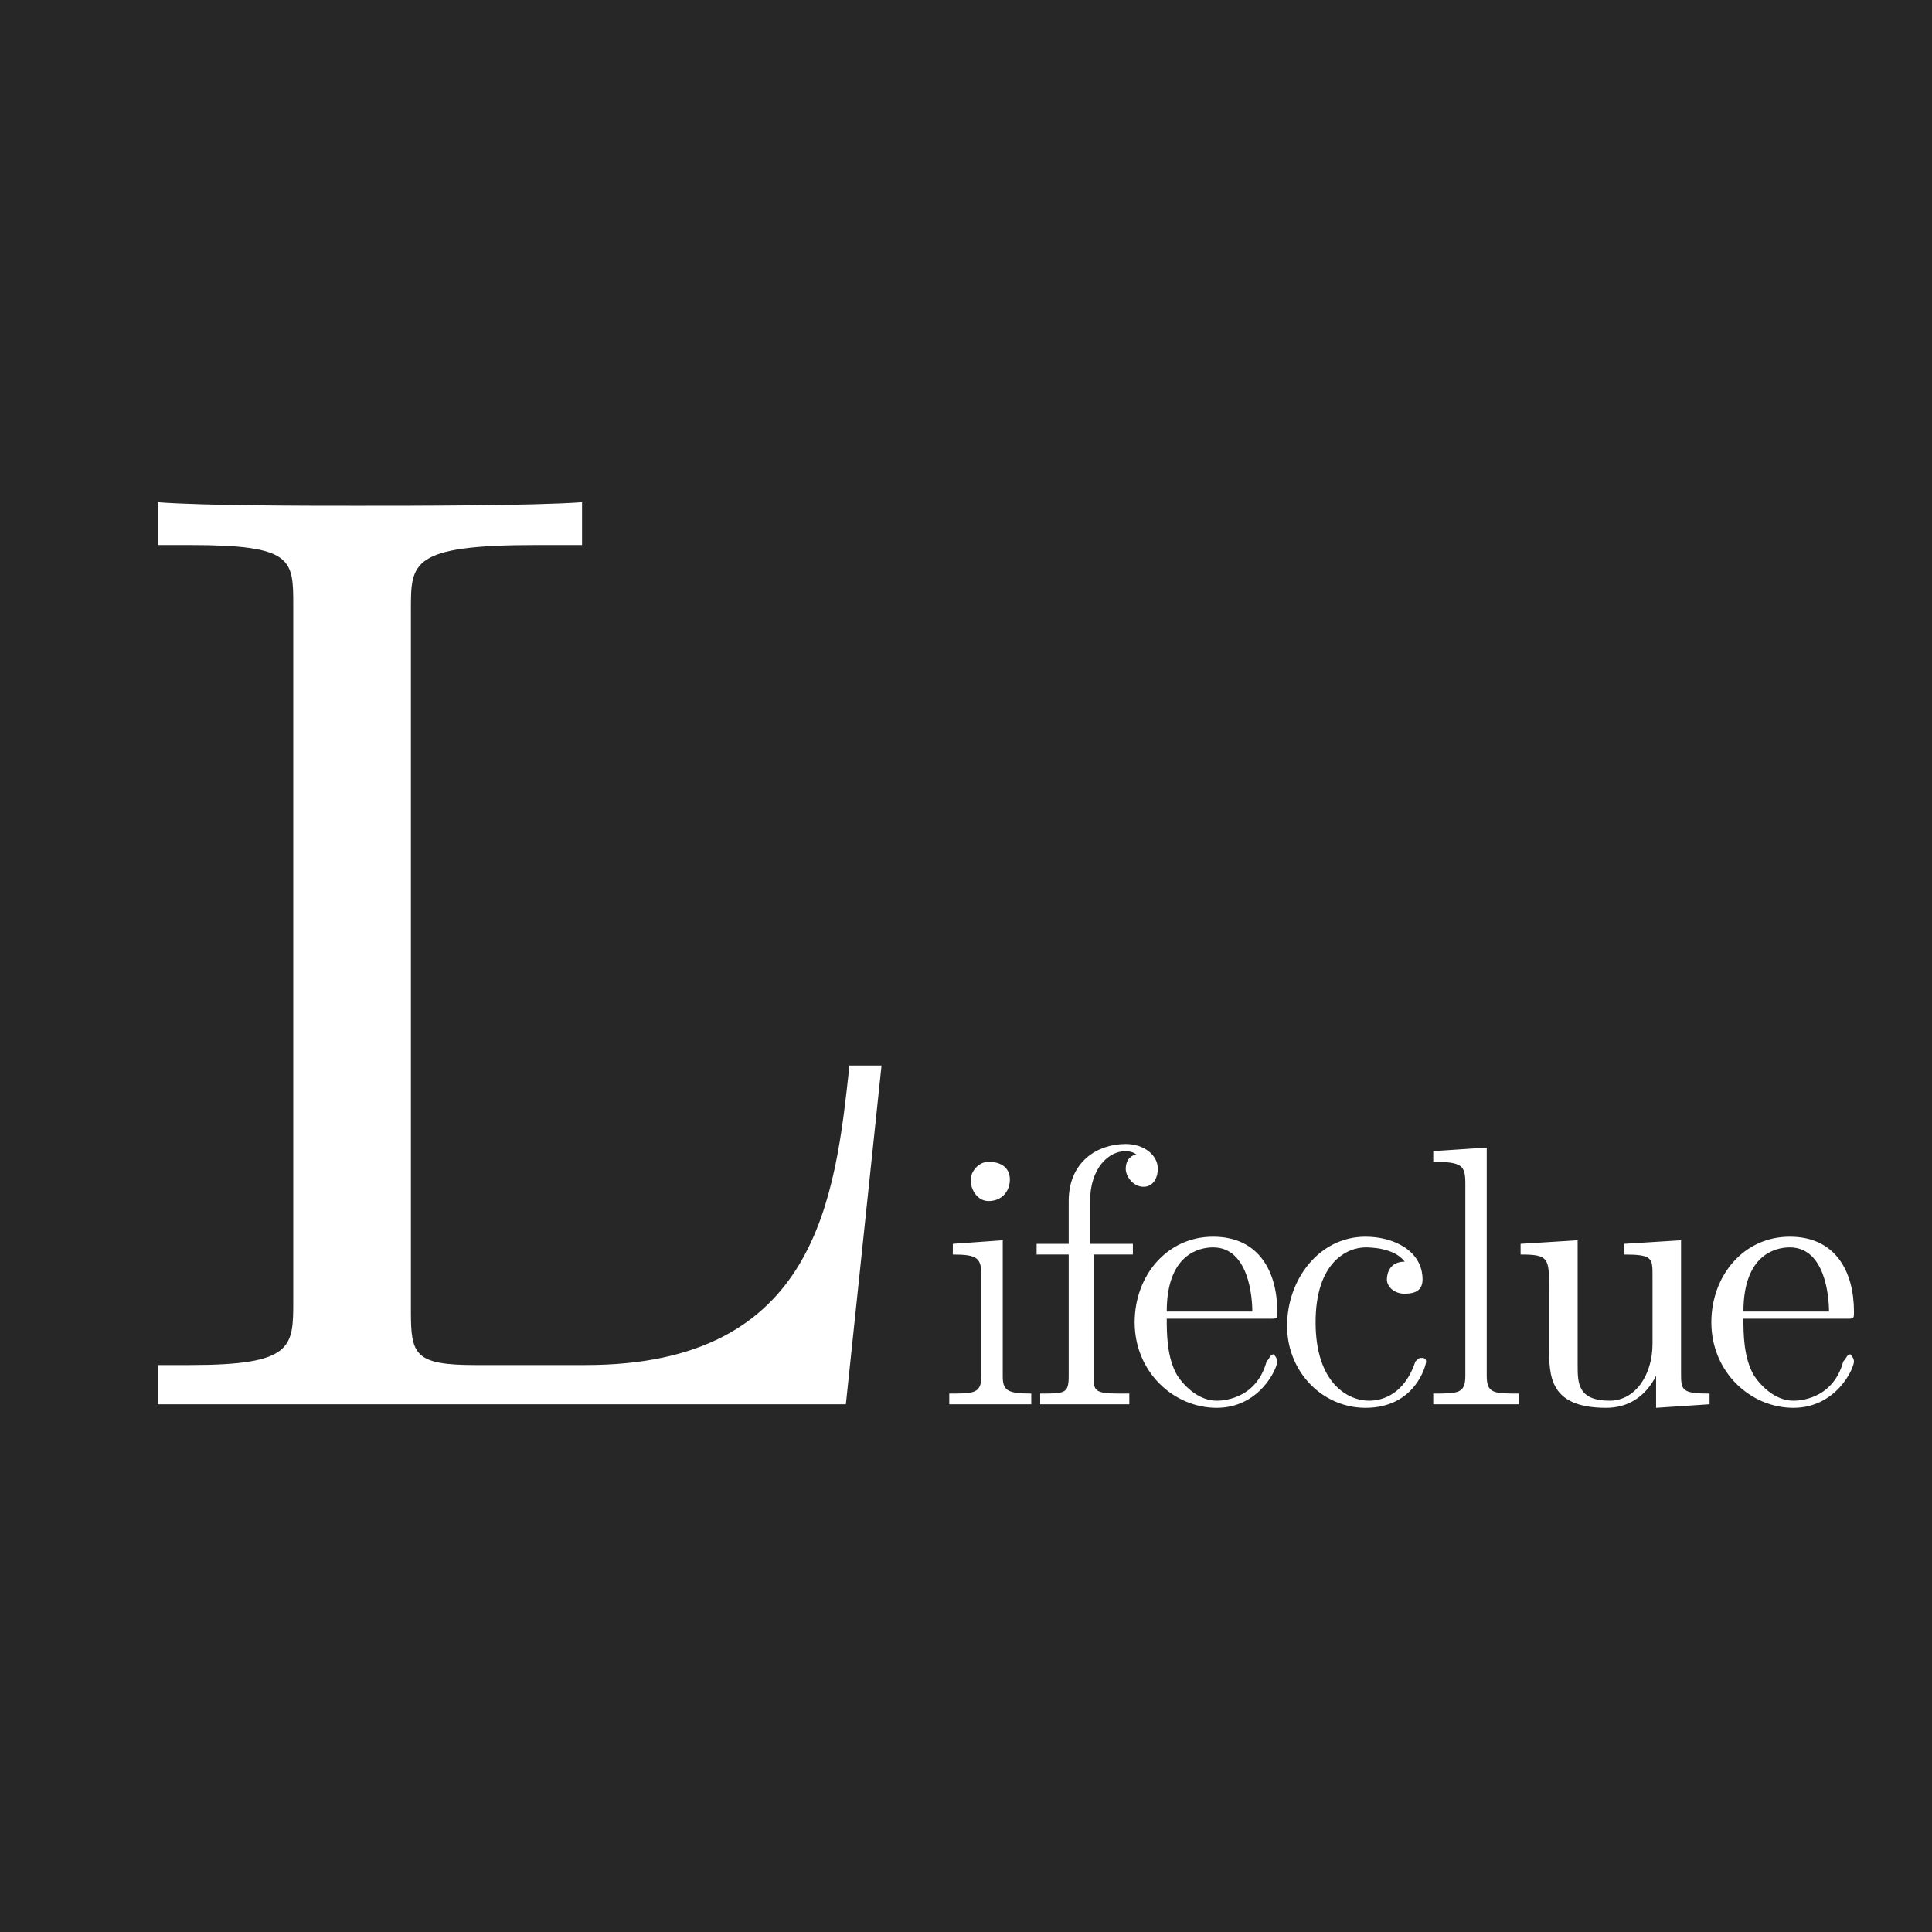
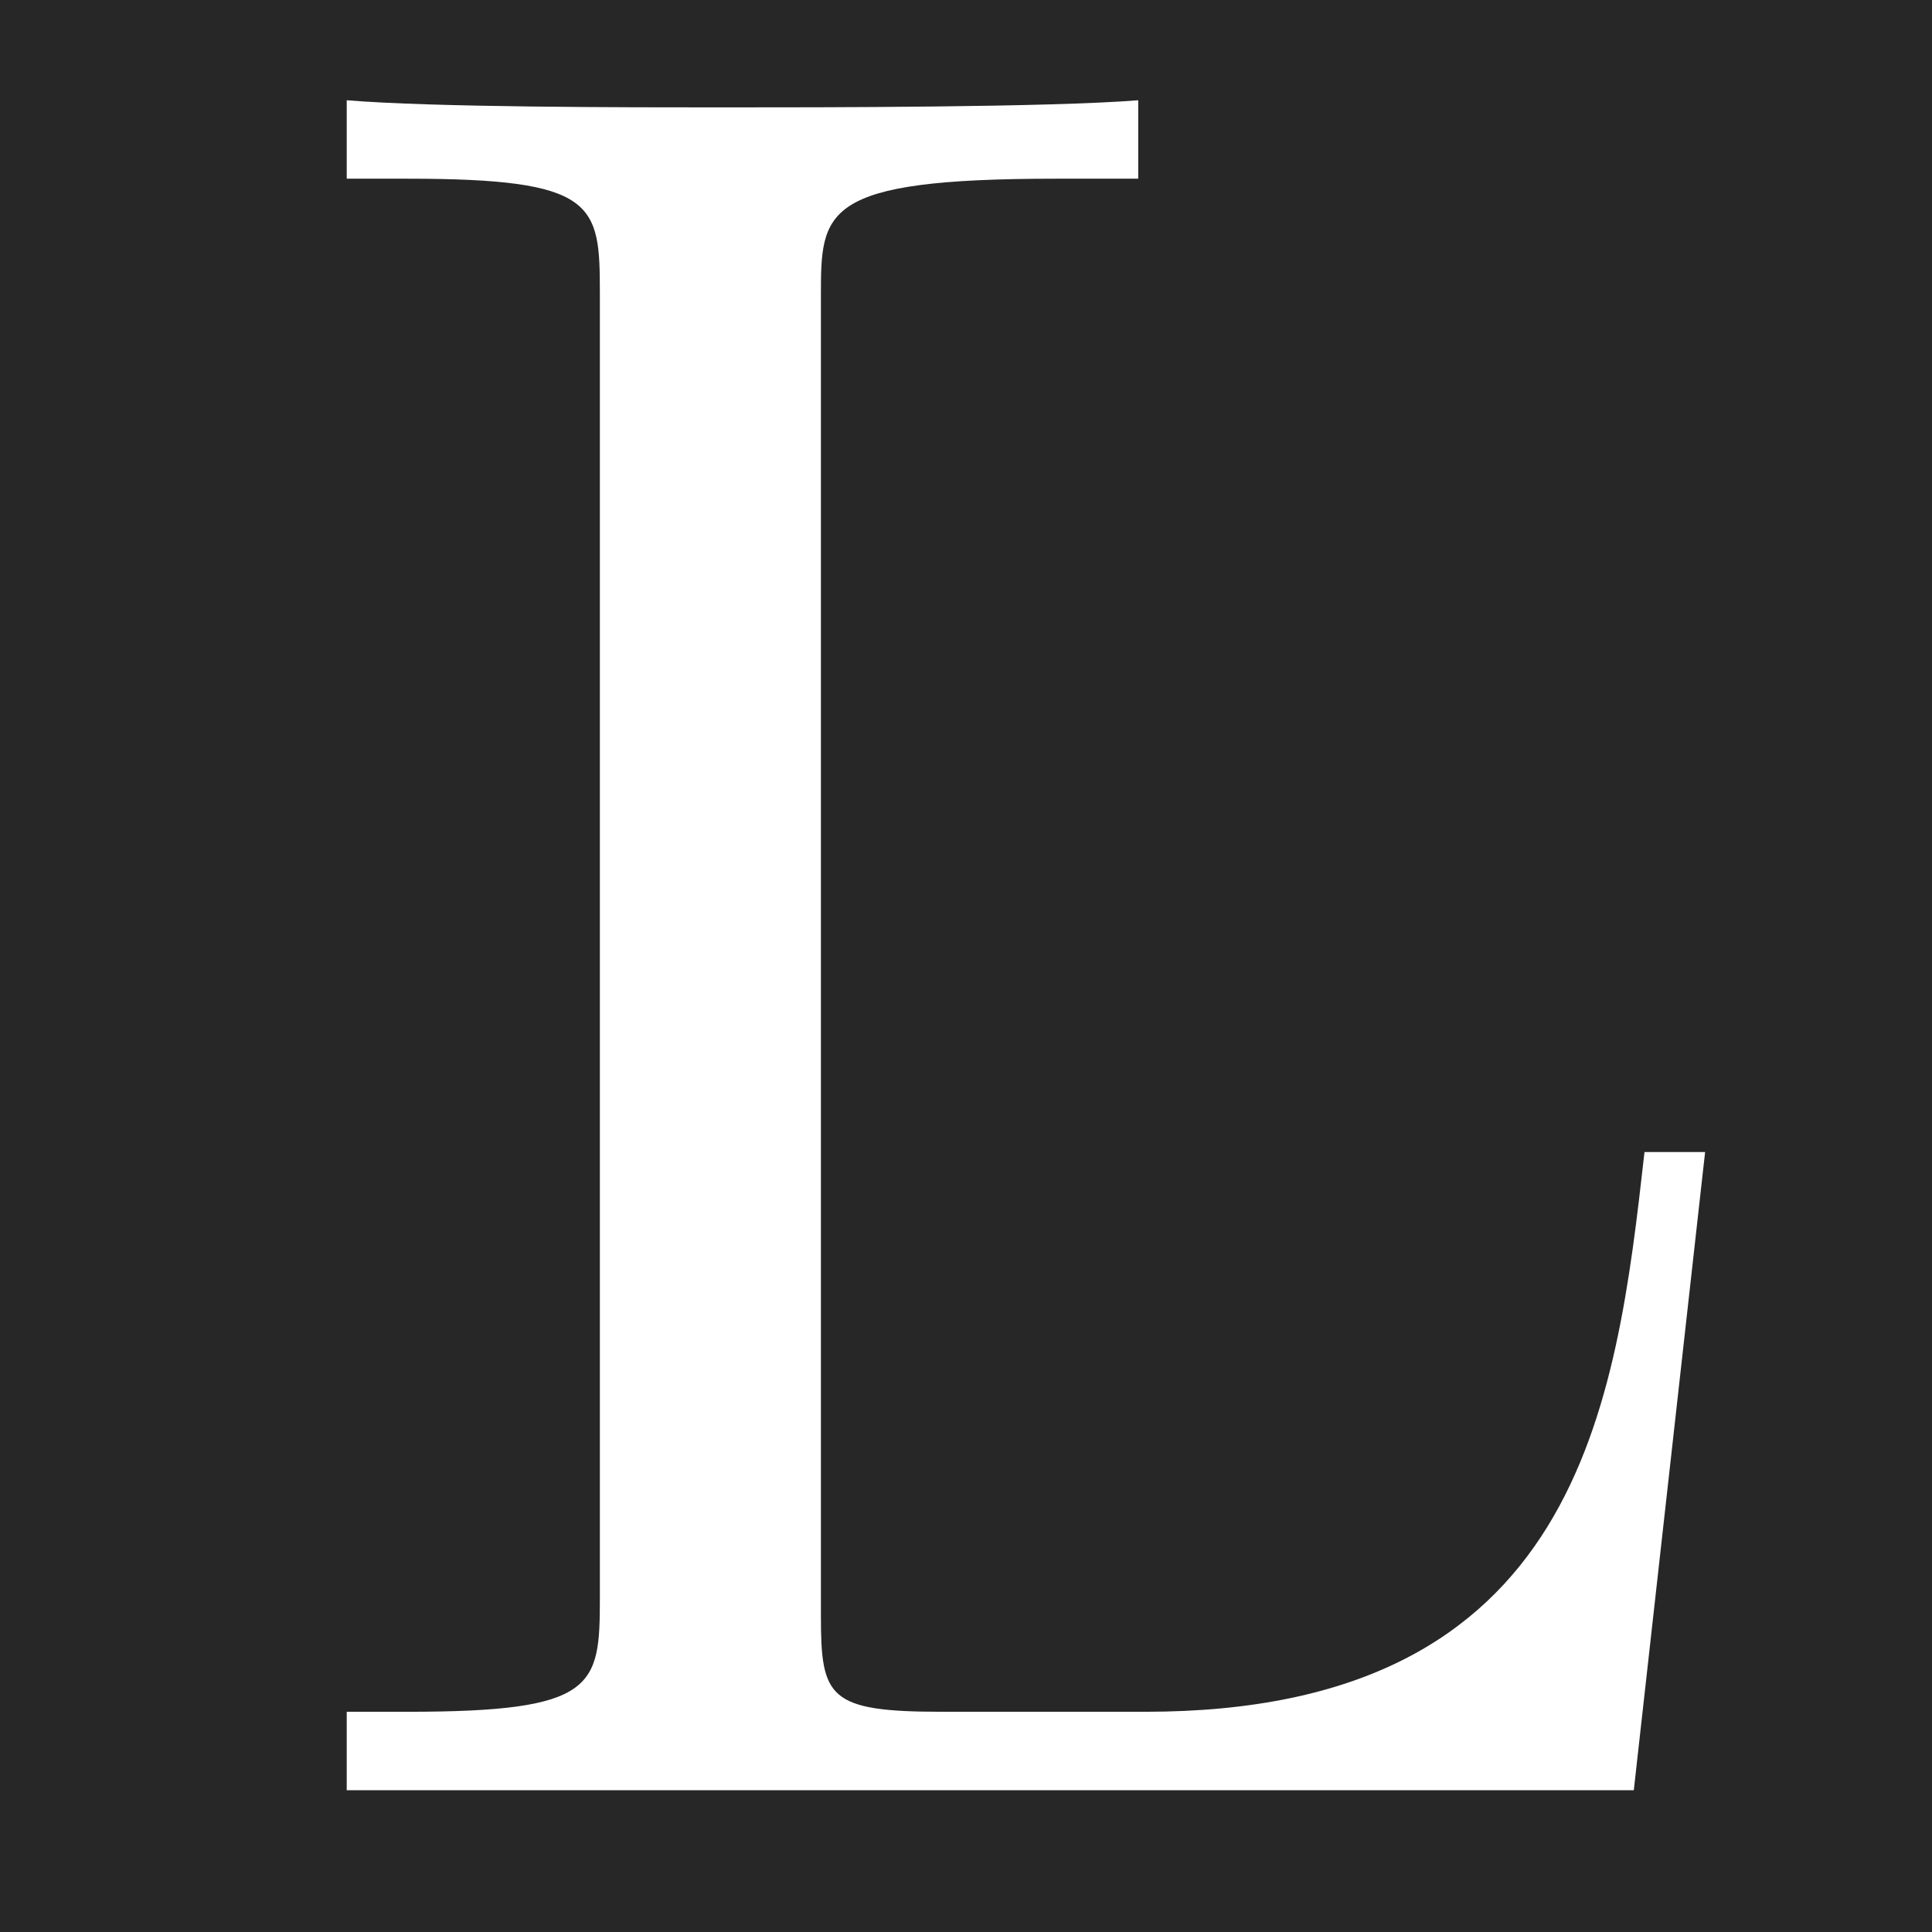
<svg xmlns="http://www.w3.org/2000/svg" width="32" height="32" viewBox="0 0 8.467 8.467" version="1.1" id="svg38">
  <defs id="defs32" />
  <g id="layer2" transform="translate(0,4.233334)">
    <rect style="fill:#272727;fill-opacity:1;stroke-width:0.528" id="rect854" width="8.563" height="8.503" x="0" y="-4.244" />
  </g>
  <g id="layer1" transform="translate(0,-288.5333)">
-     <text xml:space="preserve" style="font-style:normal;font-variant:normal;font-weight:normal;font-stretch:normal;font-size:5.775px;line-height:1.591px;font-family:'Cambria Math';-inkscape-font-specification:'Cambria Math';font-variant-ligatures:normal;font-variant-caps:normal;font-variant-numeric:normal;font-feature-settings:normal;text-align:start;letter-spacing:-0.069px;word-spacing:0px;writing-mode:lr-tb;text-anchor:start;fill:#ffffff;fill-opacity:1;stroke:none;stroke-width:0.433" x="0.502" y="294.685" id="text847">
-       <tspan x="0.502" y="294.685" style="font-style:normal;font-variant:normal;font-weight:normal;font-stretch:normal;font-size:5.775px;line-height:1.591px;font-family:'Cambria Math';-inkscape-font-specification:'Cambria Math';letter-spacing:-0.069px;fill:#ffffff;fill-opacity:1;stroke-width:0.433" id="tspan882">L<tspan style="font-size:1.626px;letter-spacing:-0.069px;stroke-width:0.433" id="tspan888">ifeclue</tspan>
+     <text xml:space="preserve" style="font-style:normal;font-variant:normal;font-weight:normal;font-stretch:normal;font-size:10.838px;line-height:2.986px;font-family:'Cambria Math';-inkscape-font-specification:'Cambria Math';font-variant-ligatures:normal;font-variant-caps:normal;font-variant-numeric:normal;font-feature-settings:normal;text-align:start;letter-spacing:-0.13px;word-spacing:0px;writing-mode:lr-tb;text-anchor:start;fill:#ffffff;fill-opacity:1;stroke:none;stroke-width:0.813" x="1.161" y="296.378" id="text847">
+       <tspan x="1.161" y="296.378" style="font-style:normal;font-variant:normal;font-weight:normal;font-stretch:normal;font-size:10.838px;line-height:2.986px;font-family:'Cambria Math';-inkscape-font-specification:'Cambria Math';letter-spacing:-0.13px;fill:#ffffff;fill-opacity:1;stroke-width:0.813" id="tspan882">L<tspan style="font-size:3.052px;letter-spacing:-0.13px;stroke-width:0.813" id="tspan888" />
      </tspan>
    </text>
  </g>
</svg>
